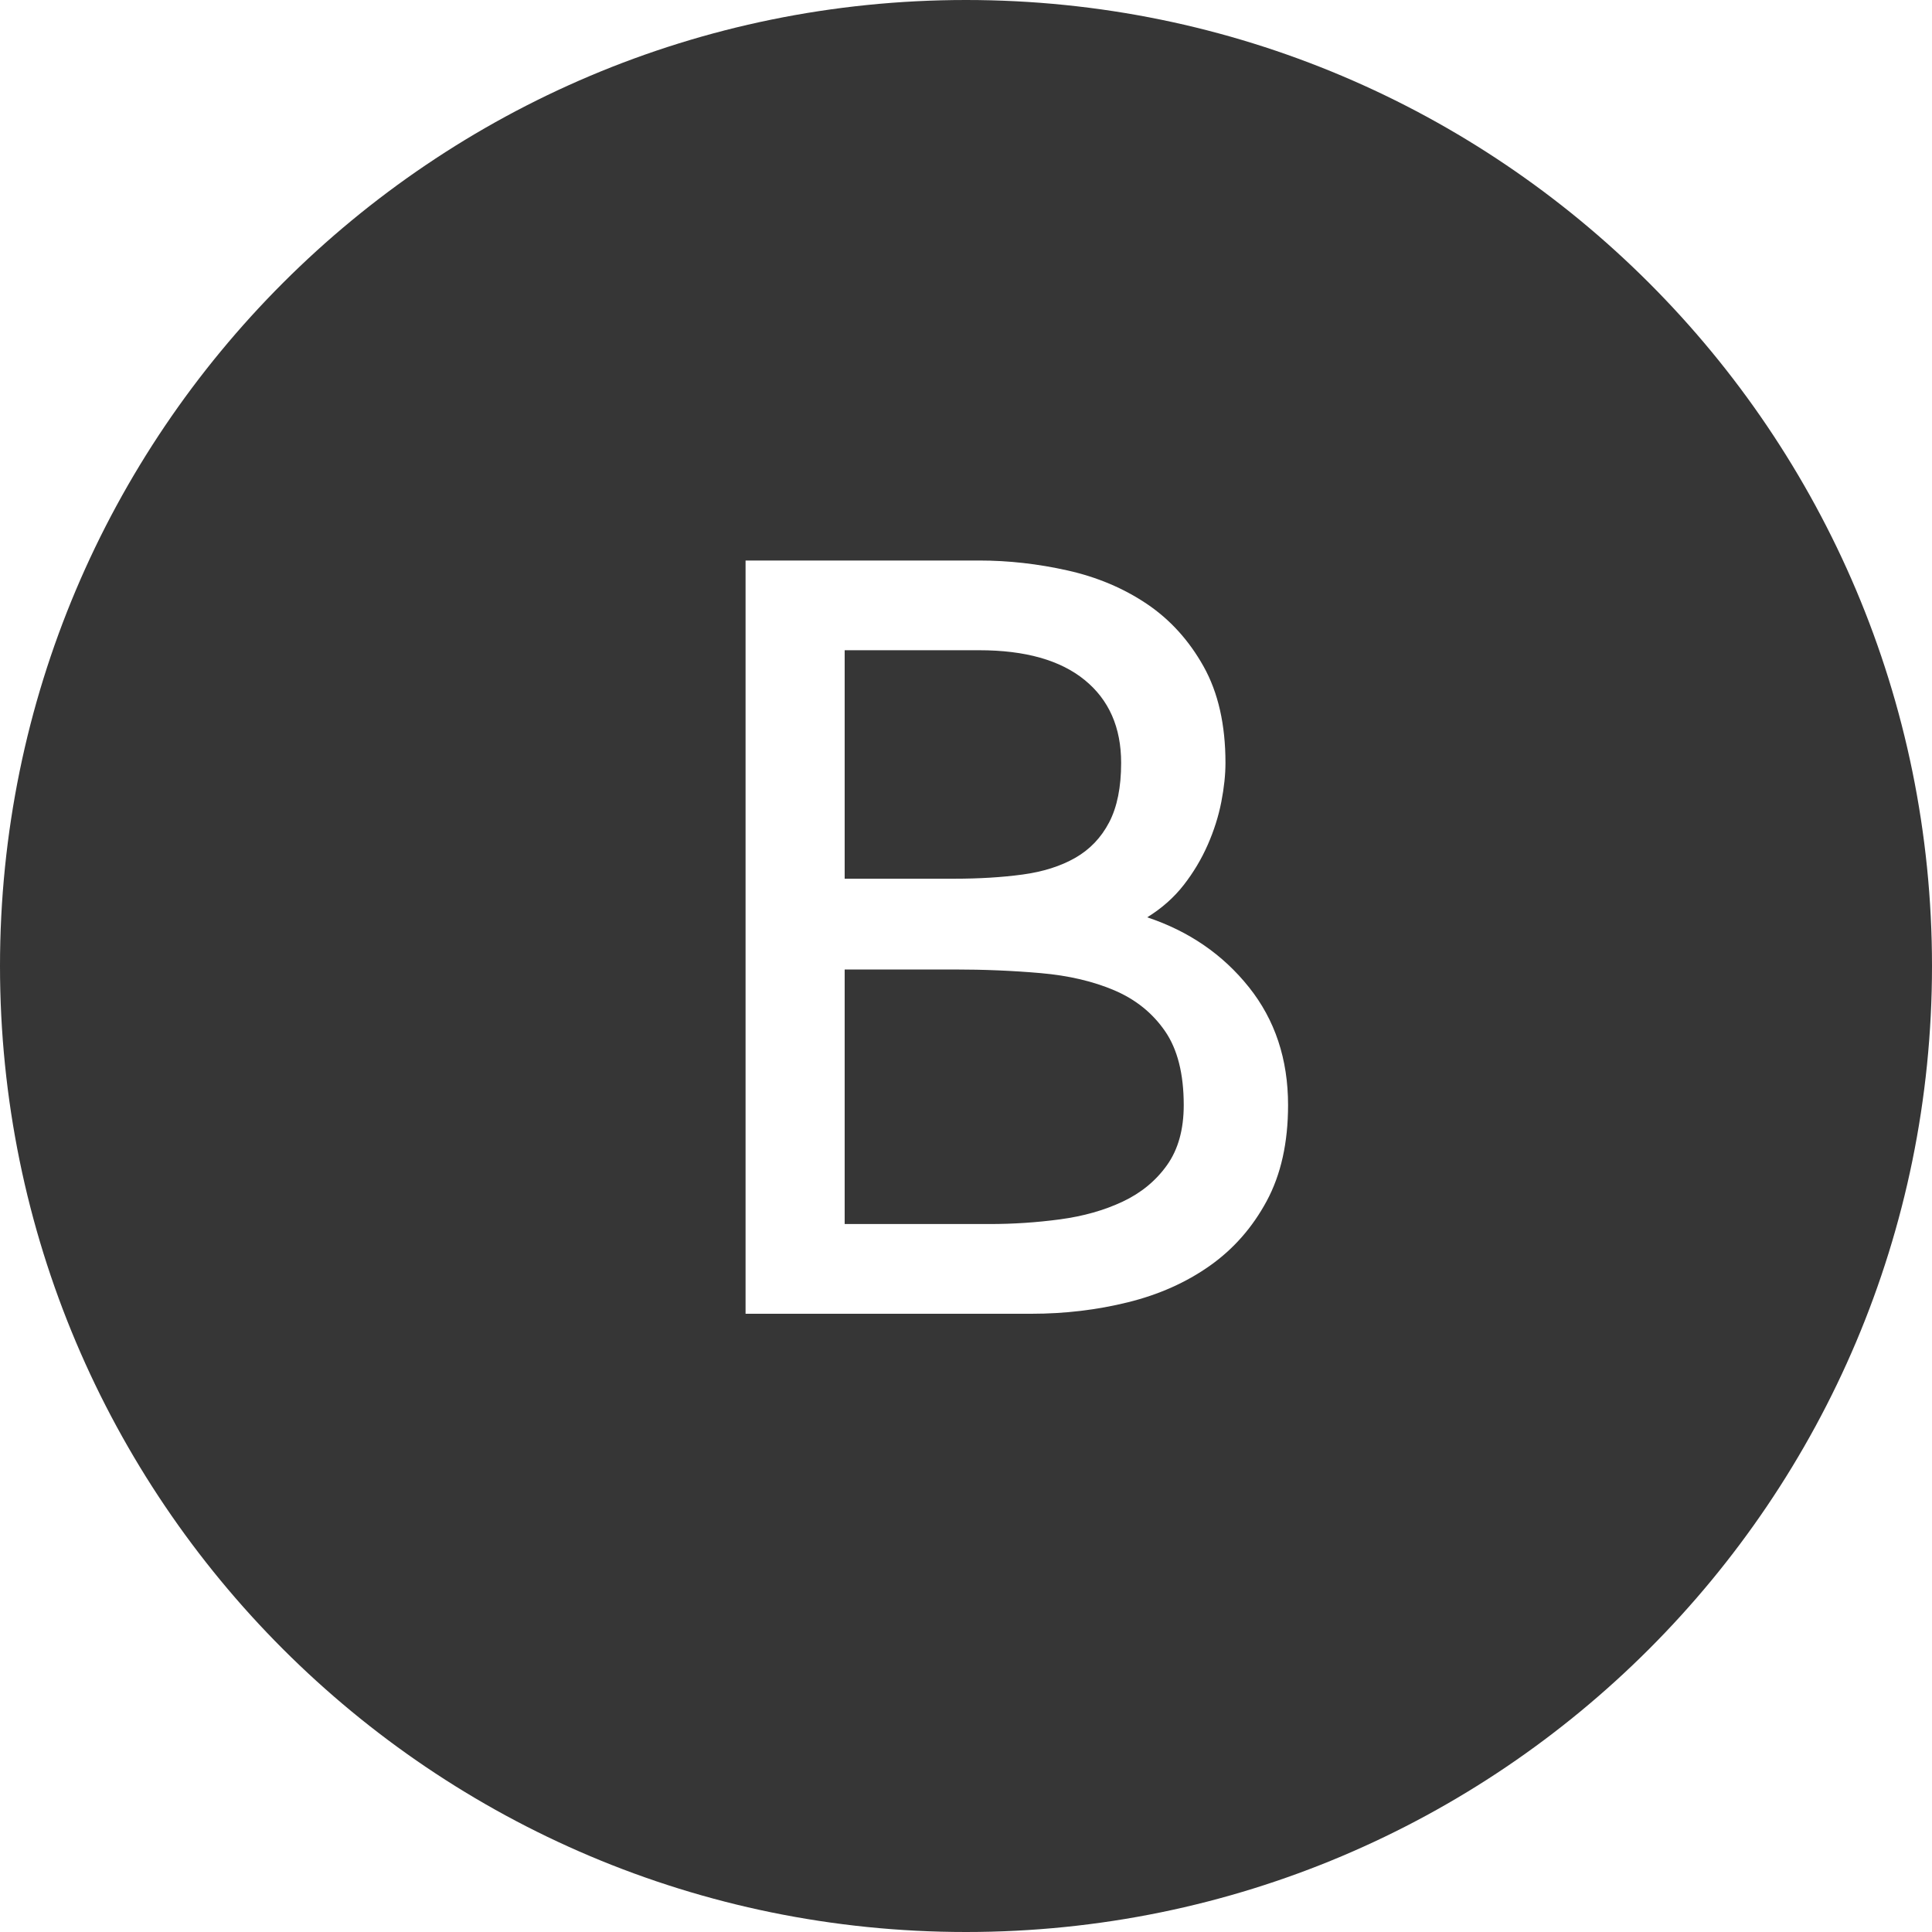
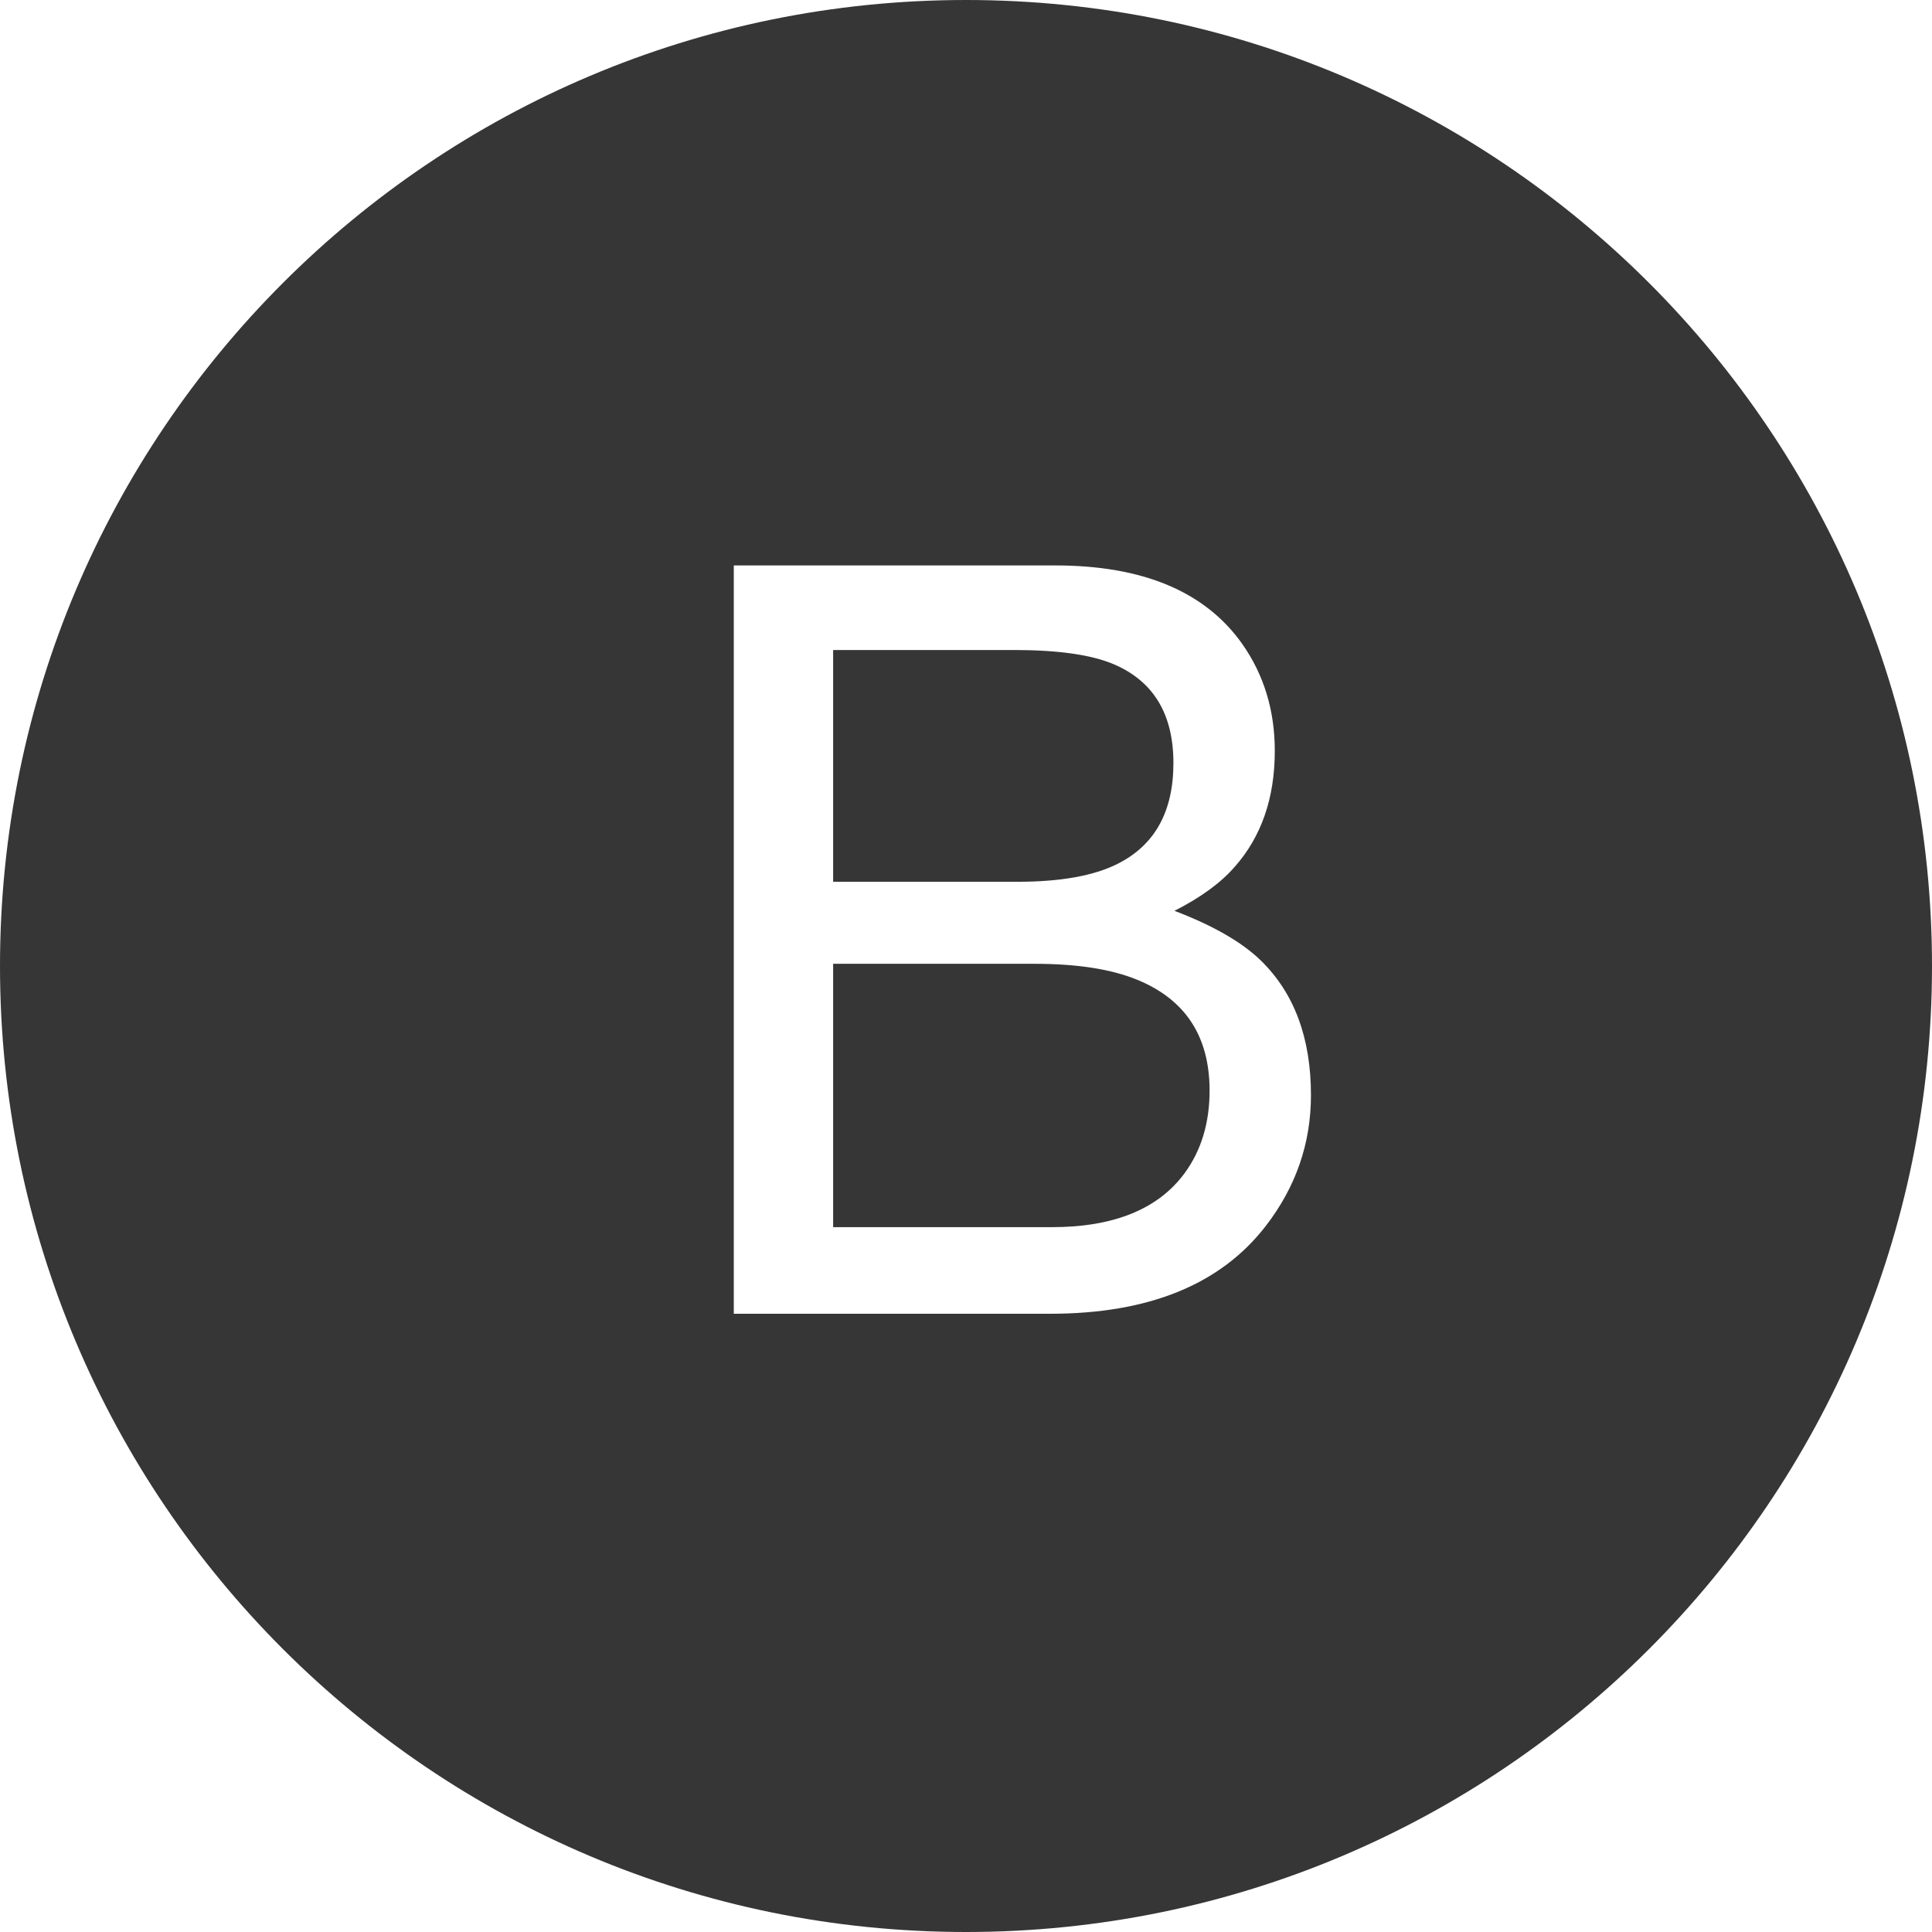
<svg xmlns="http://www.w3.org/2000/svg" width="100px" height="100px" viewBox="0 0 100 100" version="1.1">
  <defs />
  <g id="Page-1" stroke="none" stroke-width="1" fill="none" fill-rule="evenodd">
-     <path d="M50,100 C77.614,100 100,77.614 100,50 C100,22.386 77.614,0 50,0 C22.386,0 0,22.386 0,50 C0,77.614 22.386,100 50,100 Z M59.38,47.48 C61.54,48.2 63.295,49.406 64.645,51.098 C65.995,52.79 66.67,54.824 66.67,57.2 C66.67,59.144 66.301,60.8 65.563,62.168 C64.825,63.536 63.844,64.652 62.62,65.516 C61.396,66.38 59.983,67.01 58.381,67.406 C56.779,67.802 55.114,68 53.386,68 L38.59,68 L38.59,29.012 L50.686,29.012 C52.198,29.012 53.719,29.183 55.249,29.525 C56.779,29.867 58.147,30.443 59.353,31.253 C60.559,32.063 61.54,33.143 62.296,34.493 C63.052,35.843 63.43,37.508 63.43,39.488 C63.43,40.1 63.358,40.775 63.214,41.513 C63.07,42.251 62.836,42.989 62.512,43.727 C62.188,44.465 61.774,45.158 61.27,45.806 C60.766,46.454 60.136,47.012 59.38,47.48 Z M43.72,33.656 L43.72,45.482 L49.39,45.482 C50.686,45.482 51.865,45.41 52.927,45.266 C53.989,45.122 54.898,44.834 55.654,44.402 C56.41,43.97 56.995,43.358 57.409,42.566 C57.823,41.774 58.03,40.748 58.03,39.488 C58.03,37.652 57.4,36.221 56.14,35.195 C54.88,34.169 53.062,33.656 50.686,33.656 L43.72,33.656 Z M43.72,50.18 L43.72,63.356 L51.226,63.356 C52.45,63.356 53.665,63.275 54.871,63.113 C56.077,62.951 57.157,62.645 58.111,62.195 C59.065,61.745 59.83,61.115 60.406,60.305 C60.982,59.495 61.27,58.46 61.27,57.2 C61.27,55.58 60.946,54.302 60.298,53.366 C59.65,52.43 58.777,51.728 57.679,51.26 C56.581,50.792 55.312,50.495 53.872,50.369 C52.432,50.243 50.938,50.18 49.39,50.18 L43.72,50.18 Z" id="Oval-1" fill="#363636" />
+     <path d="M50,100 C77.614,100 100,77.614 100,50 C100,22.386 77.614,0 50,0 C22.386,0 0,22.386 0,50 C0,77.614 22.386,100 50,100 Z M52.668,45.641 C54.883,45.641 56.605,45.333 57.836,44.718 C59.77,43.751 60.736,42.011 60.736,39.497 C60.736,36.966 59.708,35.261 57.651,34.382 C56.491,33.89 54.769,33.644 52.483,33.644 L43.123,33.644 L43.123,45.641 L52.668,45.641 Z M54.435,63.518 C57.651,63.518 59.945,62.586 61.316,60.723 C62.178,59.545 62.608,58.121 62.608,56.451 C62.608,53.639 61.352,51.723 58.838,50.703 C57.502,50.158 55.735,49.886 53.538,49.886 L43.123,49.886 L43.123,63.518 L54.435,63.518 Z M37.981,29.267 L54.619,29.267 C59.154,29.267 62.38,30.62 64.296,33.327 C65.421,34.927 65.983,36.772 65.983,38.864 C65.983,41.308 65.289,43.312 63.9,44.876 C63.18,45.702 62.143,46.458 60.789,47.144 C62.775,47.899 64.261,48.752 65.245,49.701 C66.985,51.389 67.855,53.718 67.855,56.688 C67.855,59.185 67.073,61.443 65.509,63.465 C63.171,66.488 59.453,68 54.355,68 L37.981,68 L37.981,29.267 Z" id="Oval-1" fill="#363636" />
  </g>
</svg>
